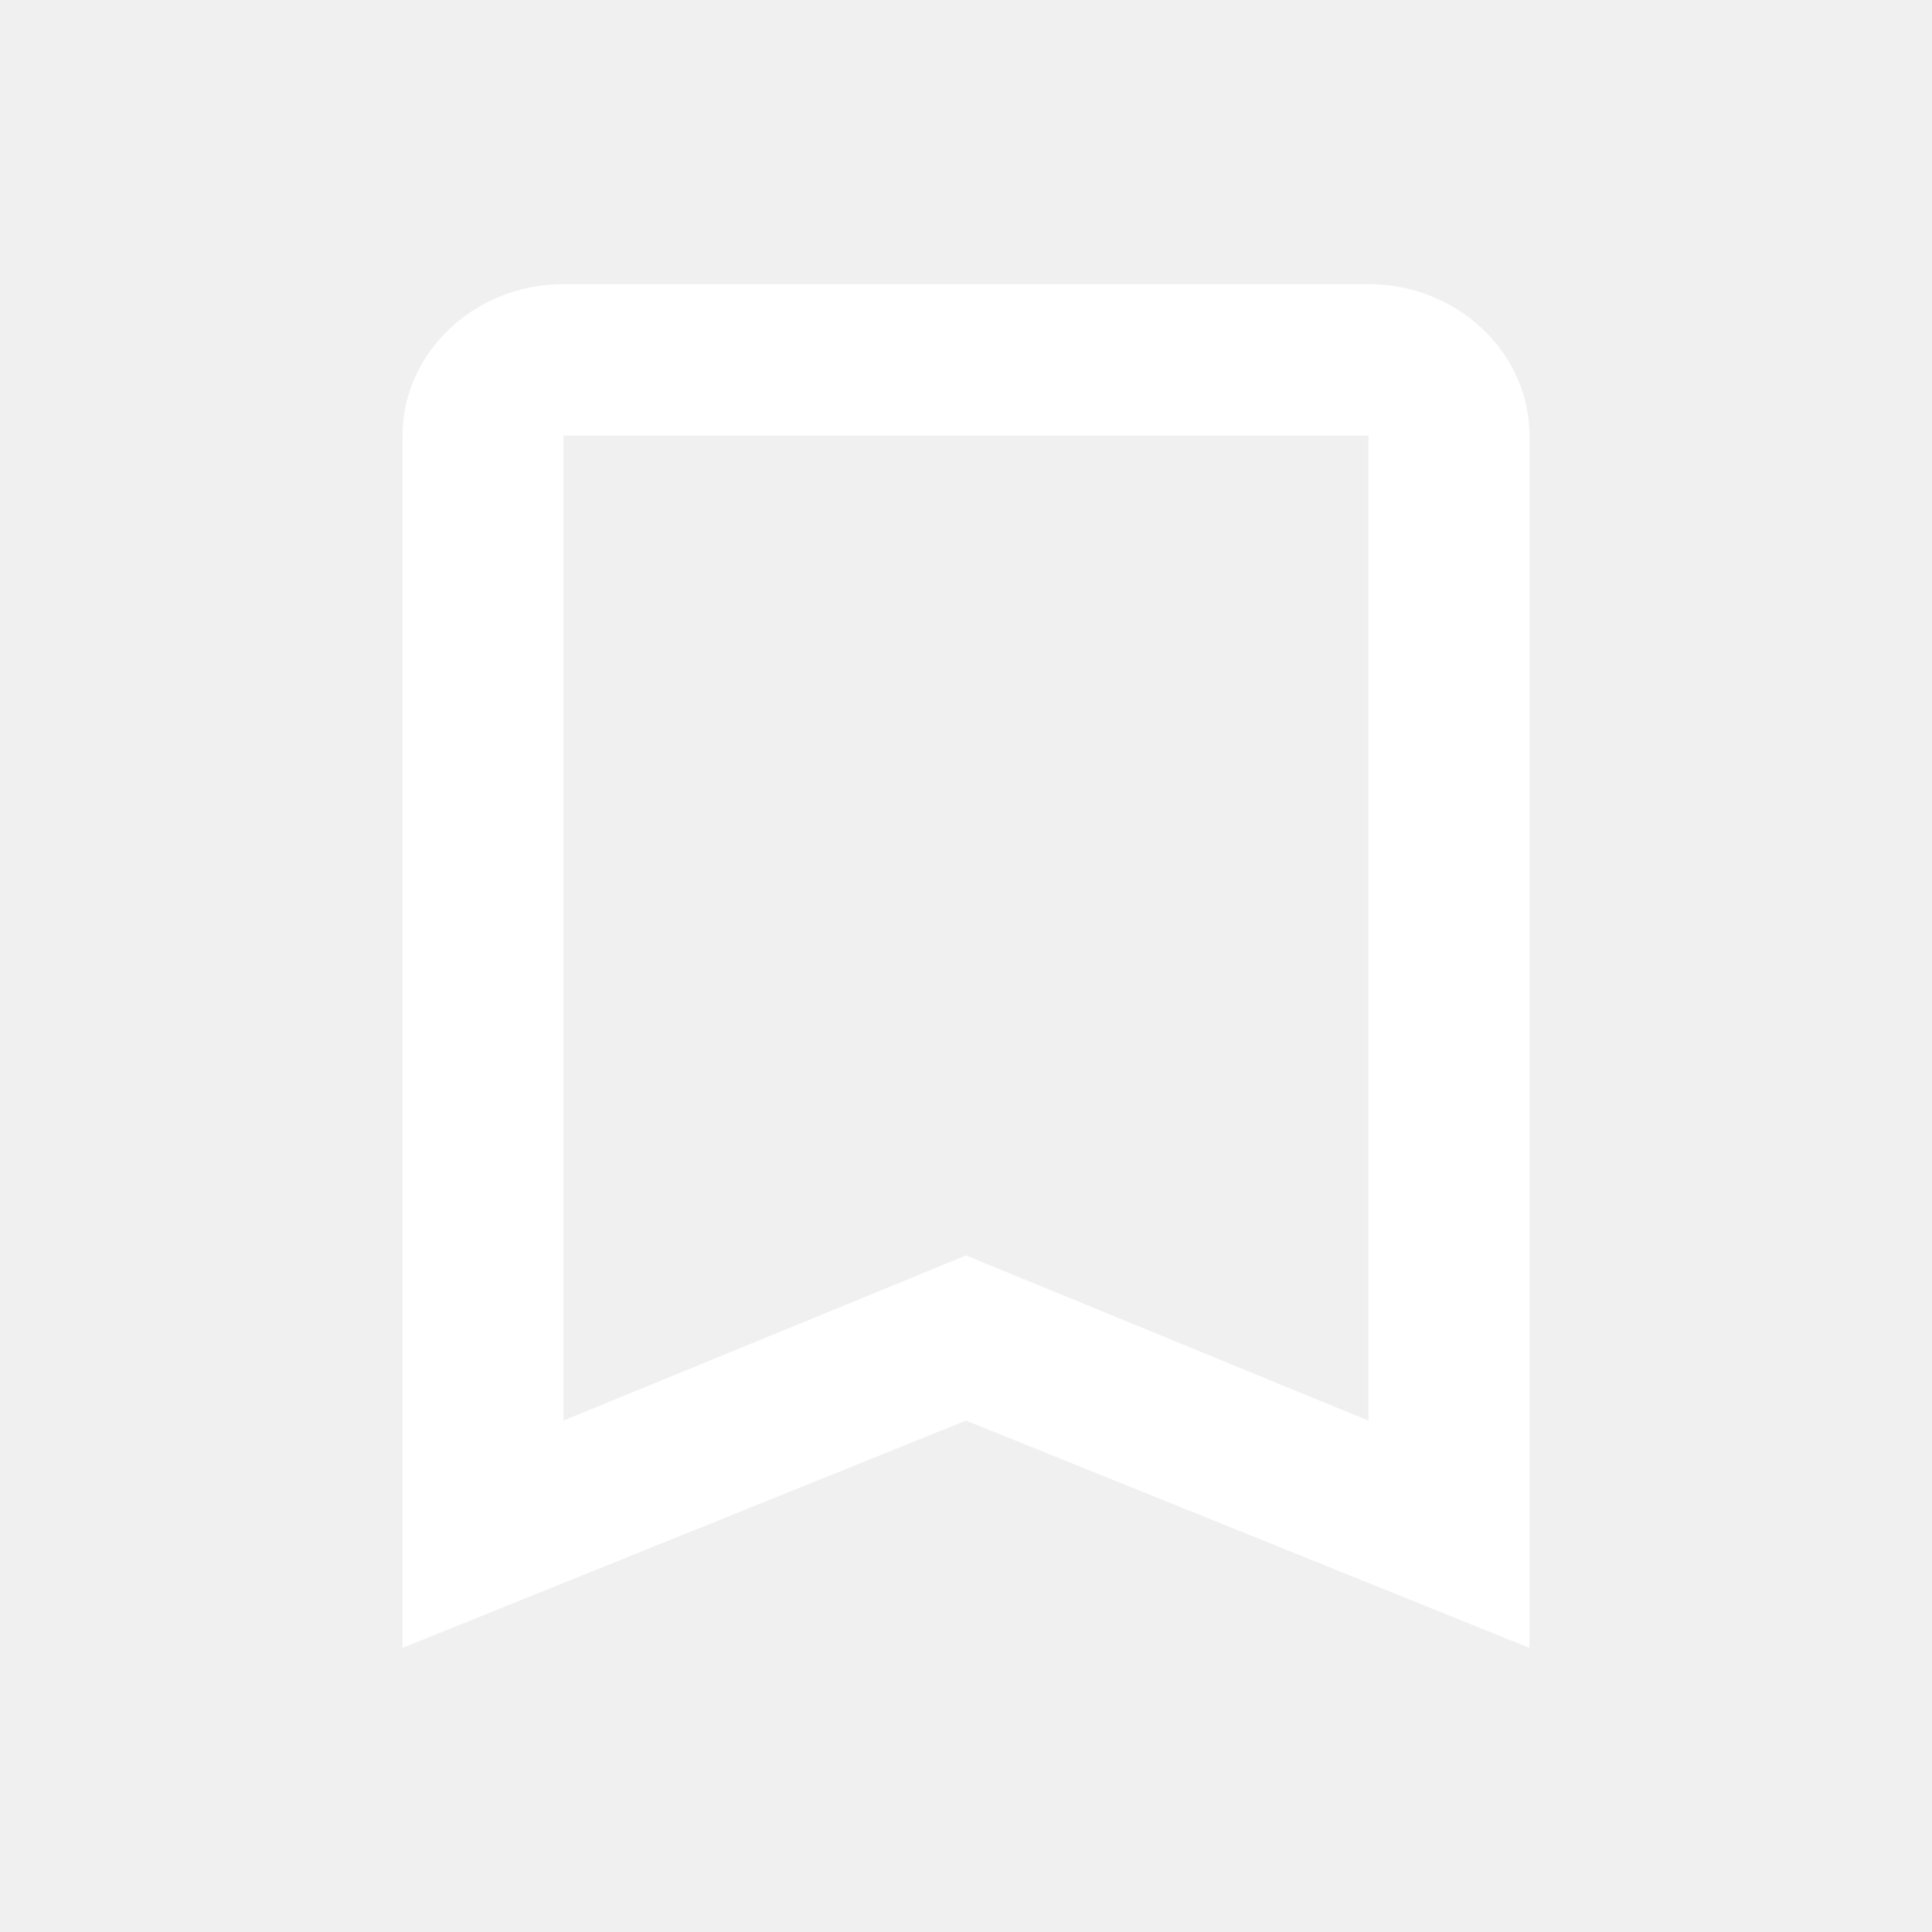
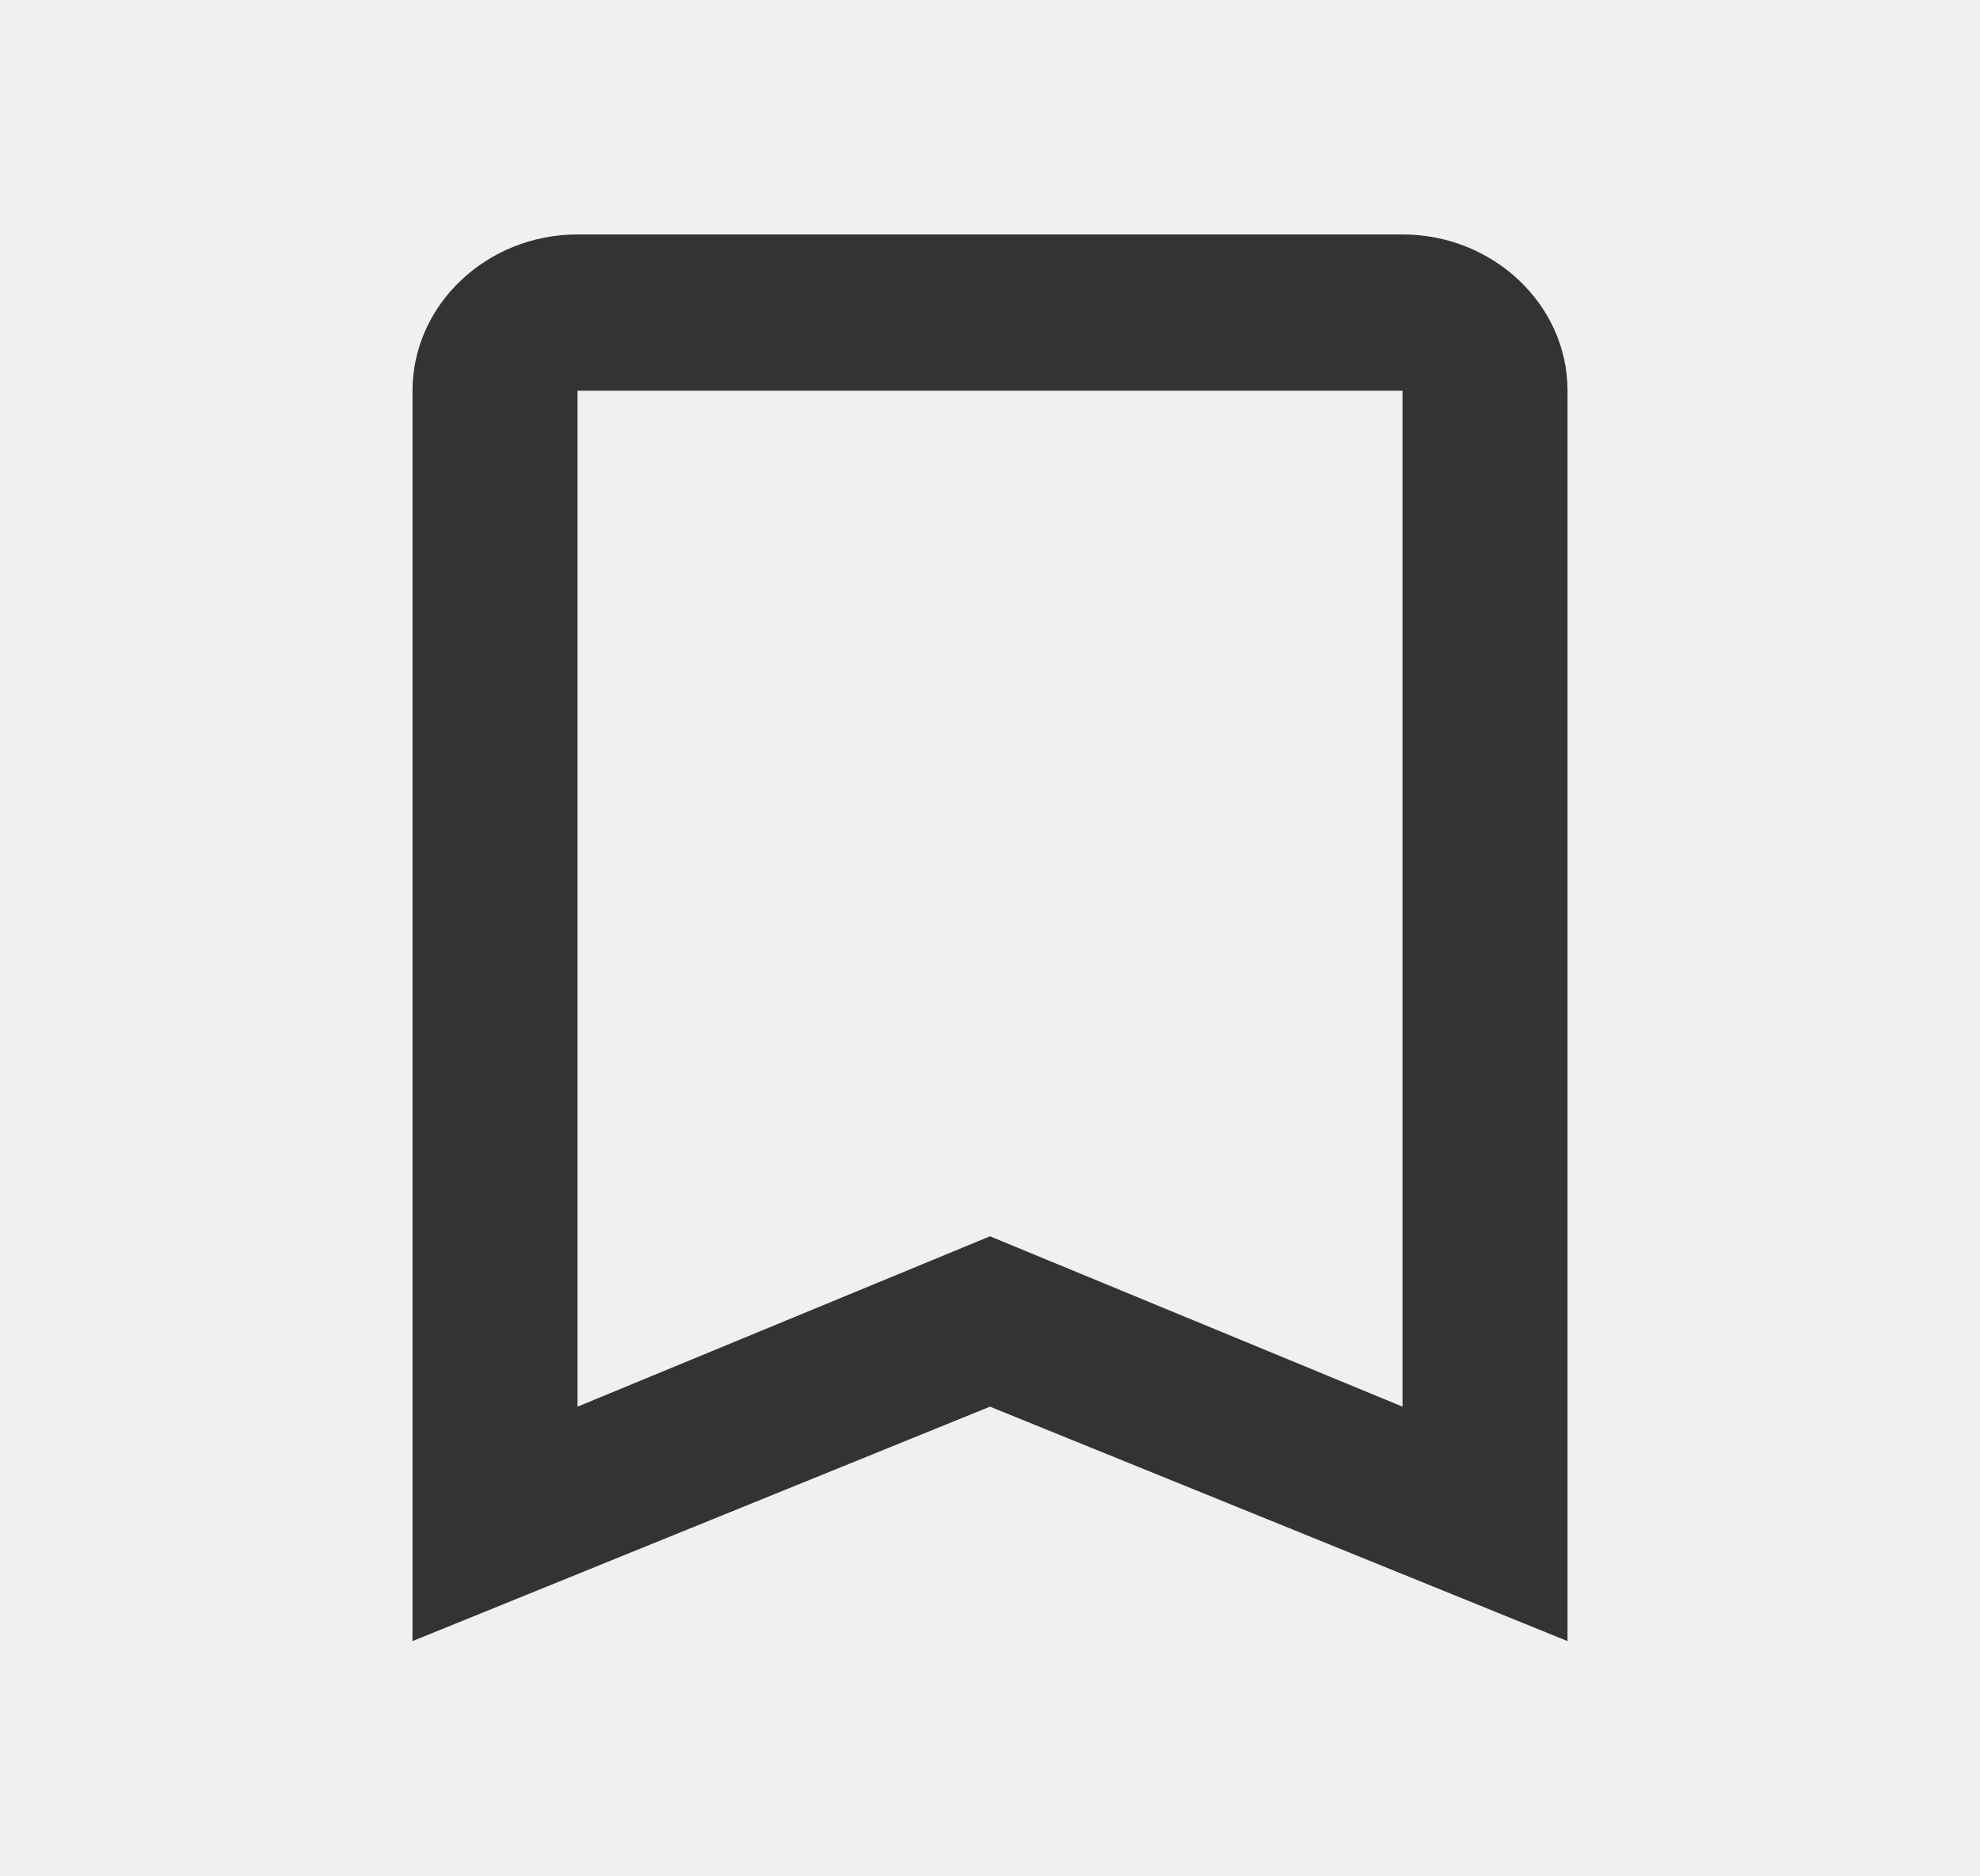
- <svg xmlns="http://www.w3.org/2000/svg" width="current" height="current" viewBox="0 0 17 17" fill="#ffffff">
+ <svg xmlns="http://www.w3.org/2000/svg" width="38" height="36" viewBox="0 0 38 36" fill="none">
  <g id="bookmark_border">
-     <path id="Vector" d="M12.041 2.5H4.958C4.179 2.5 3.542 3.1 3.542 3.833V14.5L8.5 12.5L13.458 14.5V3.833C13.458 3.1 12.821 2.5 12.041 2.5ZM12.041 12.5L8.5 11.047L4.958 12.5V3.833H12.041V12.5Z" fill="#ffffff" />
+     <path id="Vector" d="M26.917 4.5H11.084C9.342 4.5 7.917 5.85 7.917 7.5V31.5L19 27L30.084 31.5V7.5C30.084 5.85 28.659 4.5 26.917 4.5ZM26.917 27L19 23.73L11.084 27V7.5H26.917V27Z" fill="#333333" />
  </g>
</svg>
